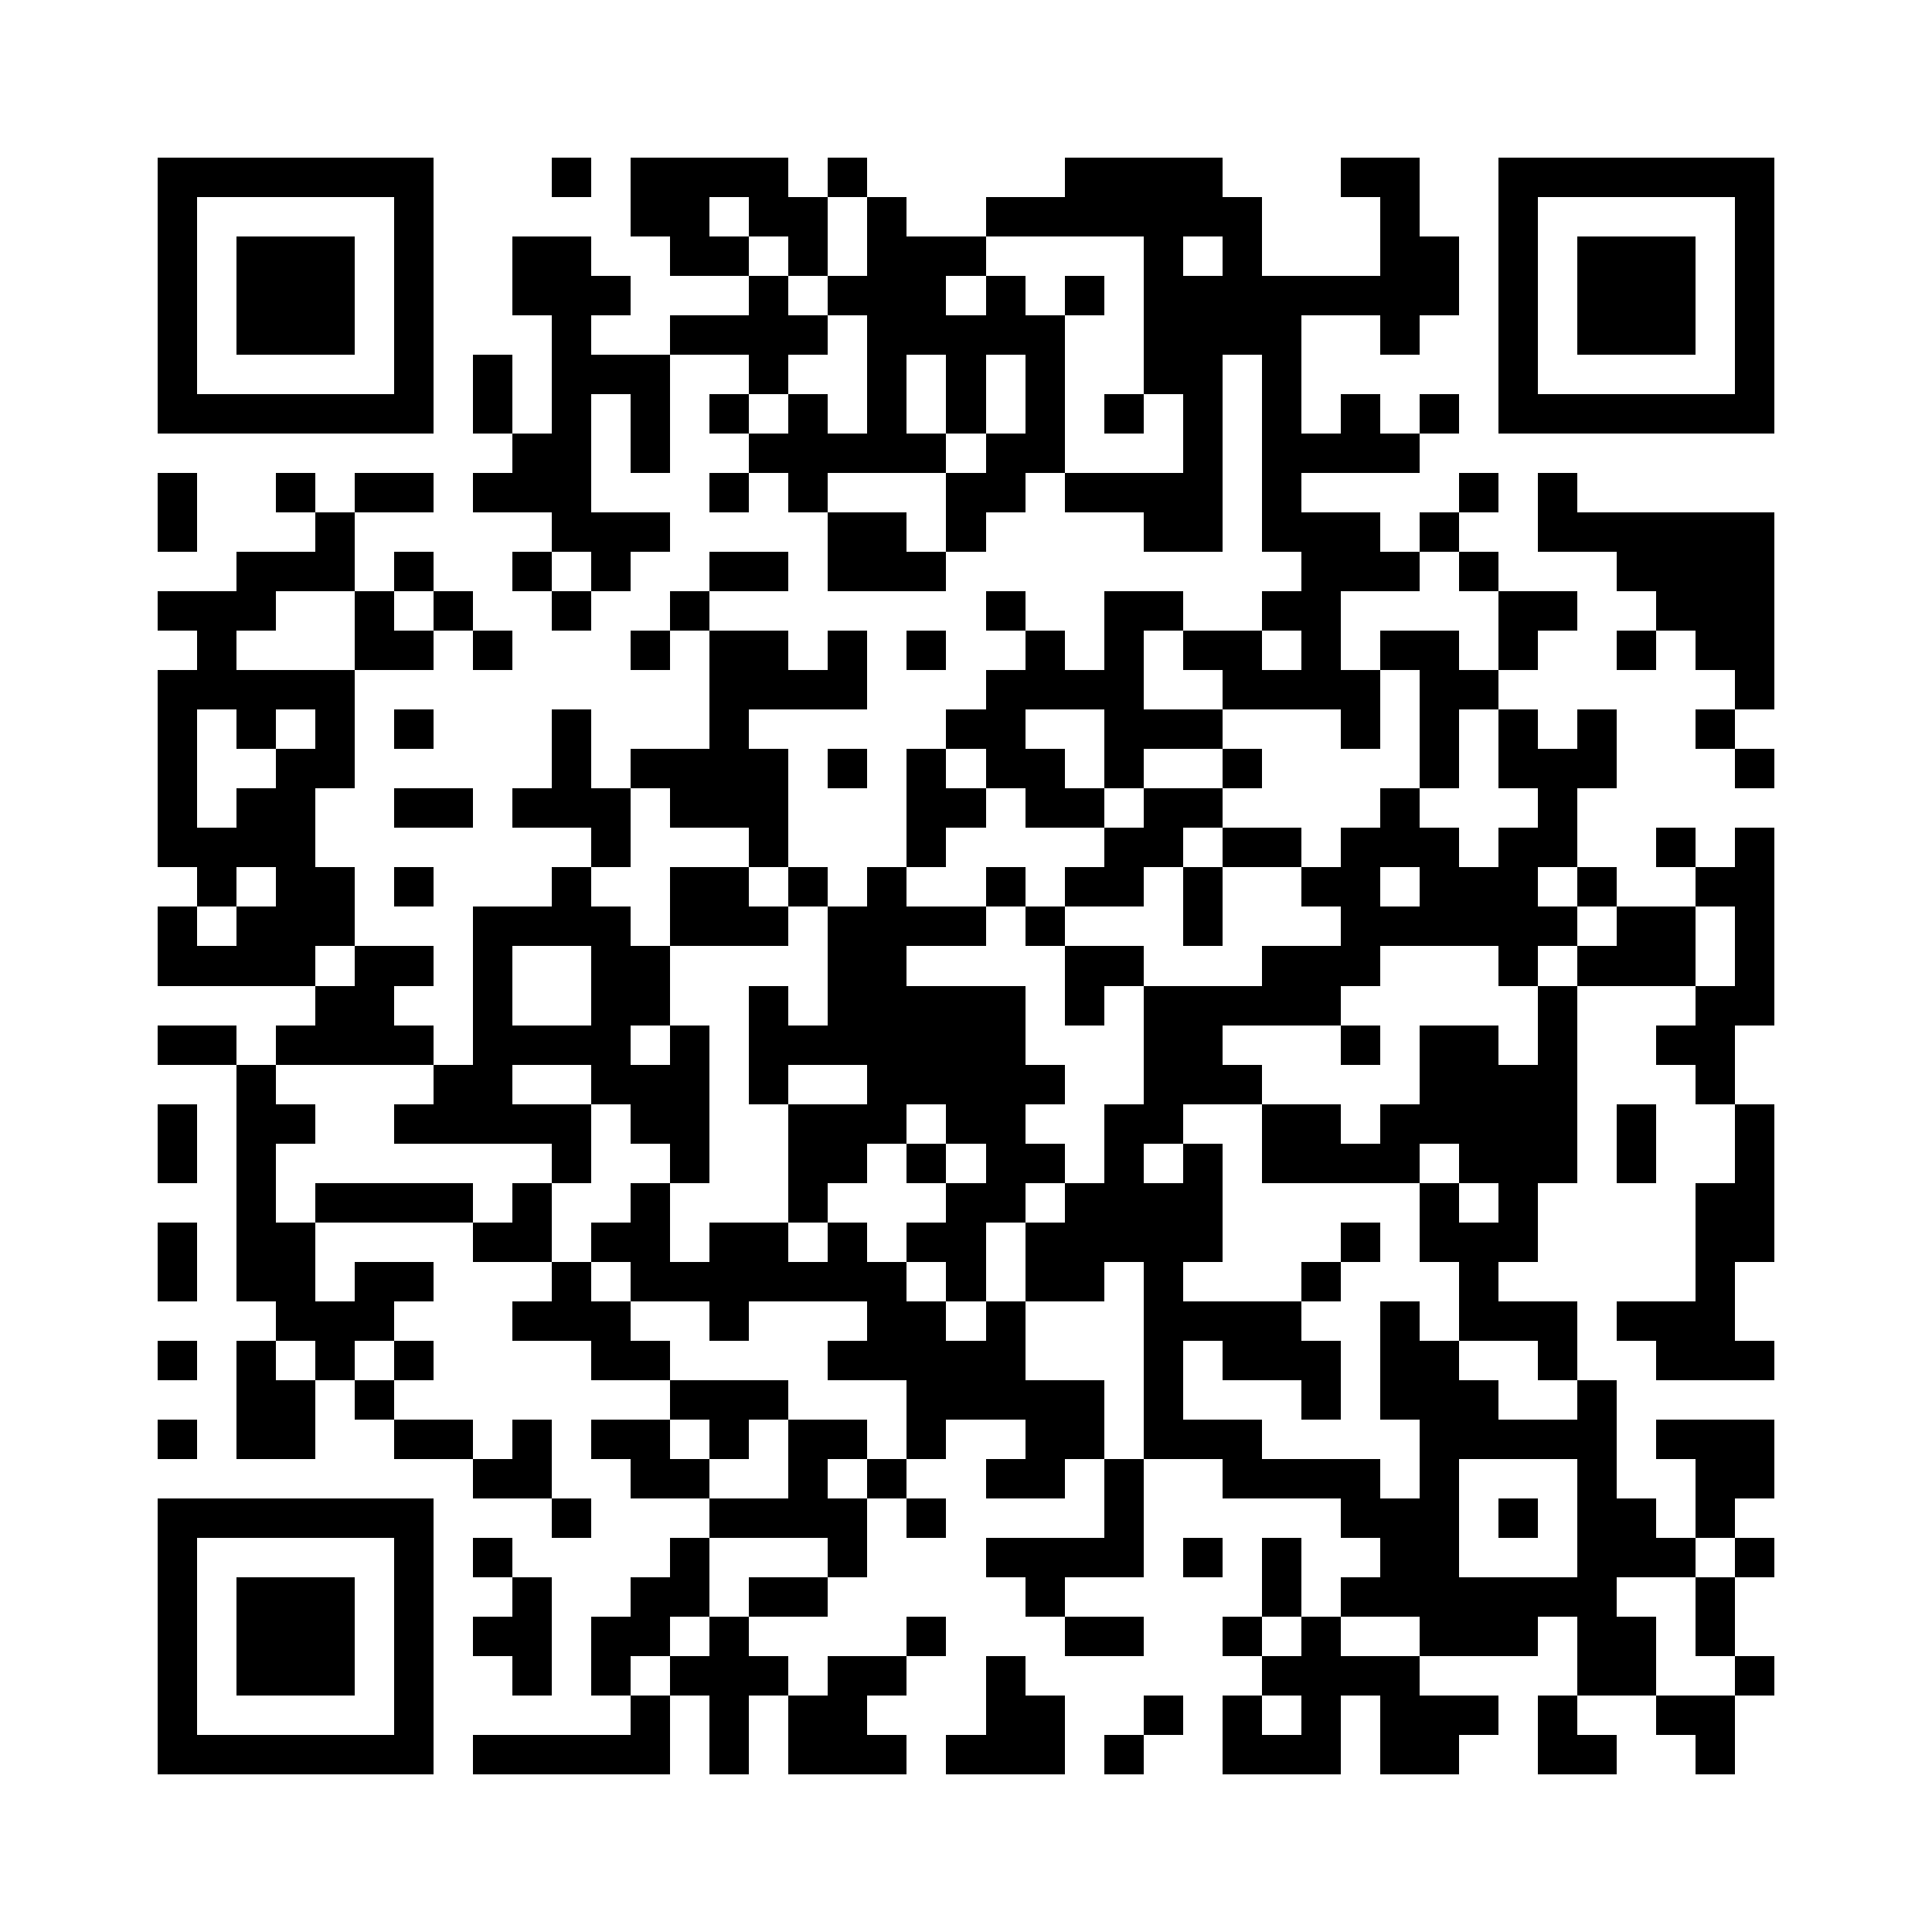
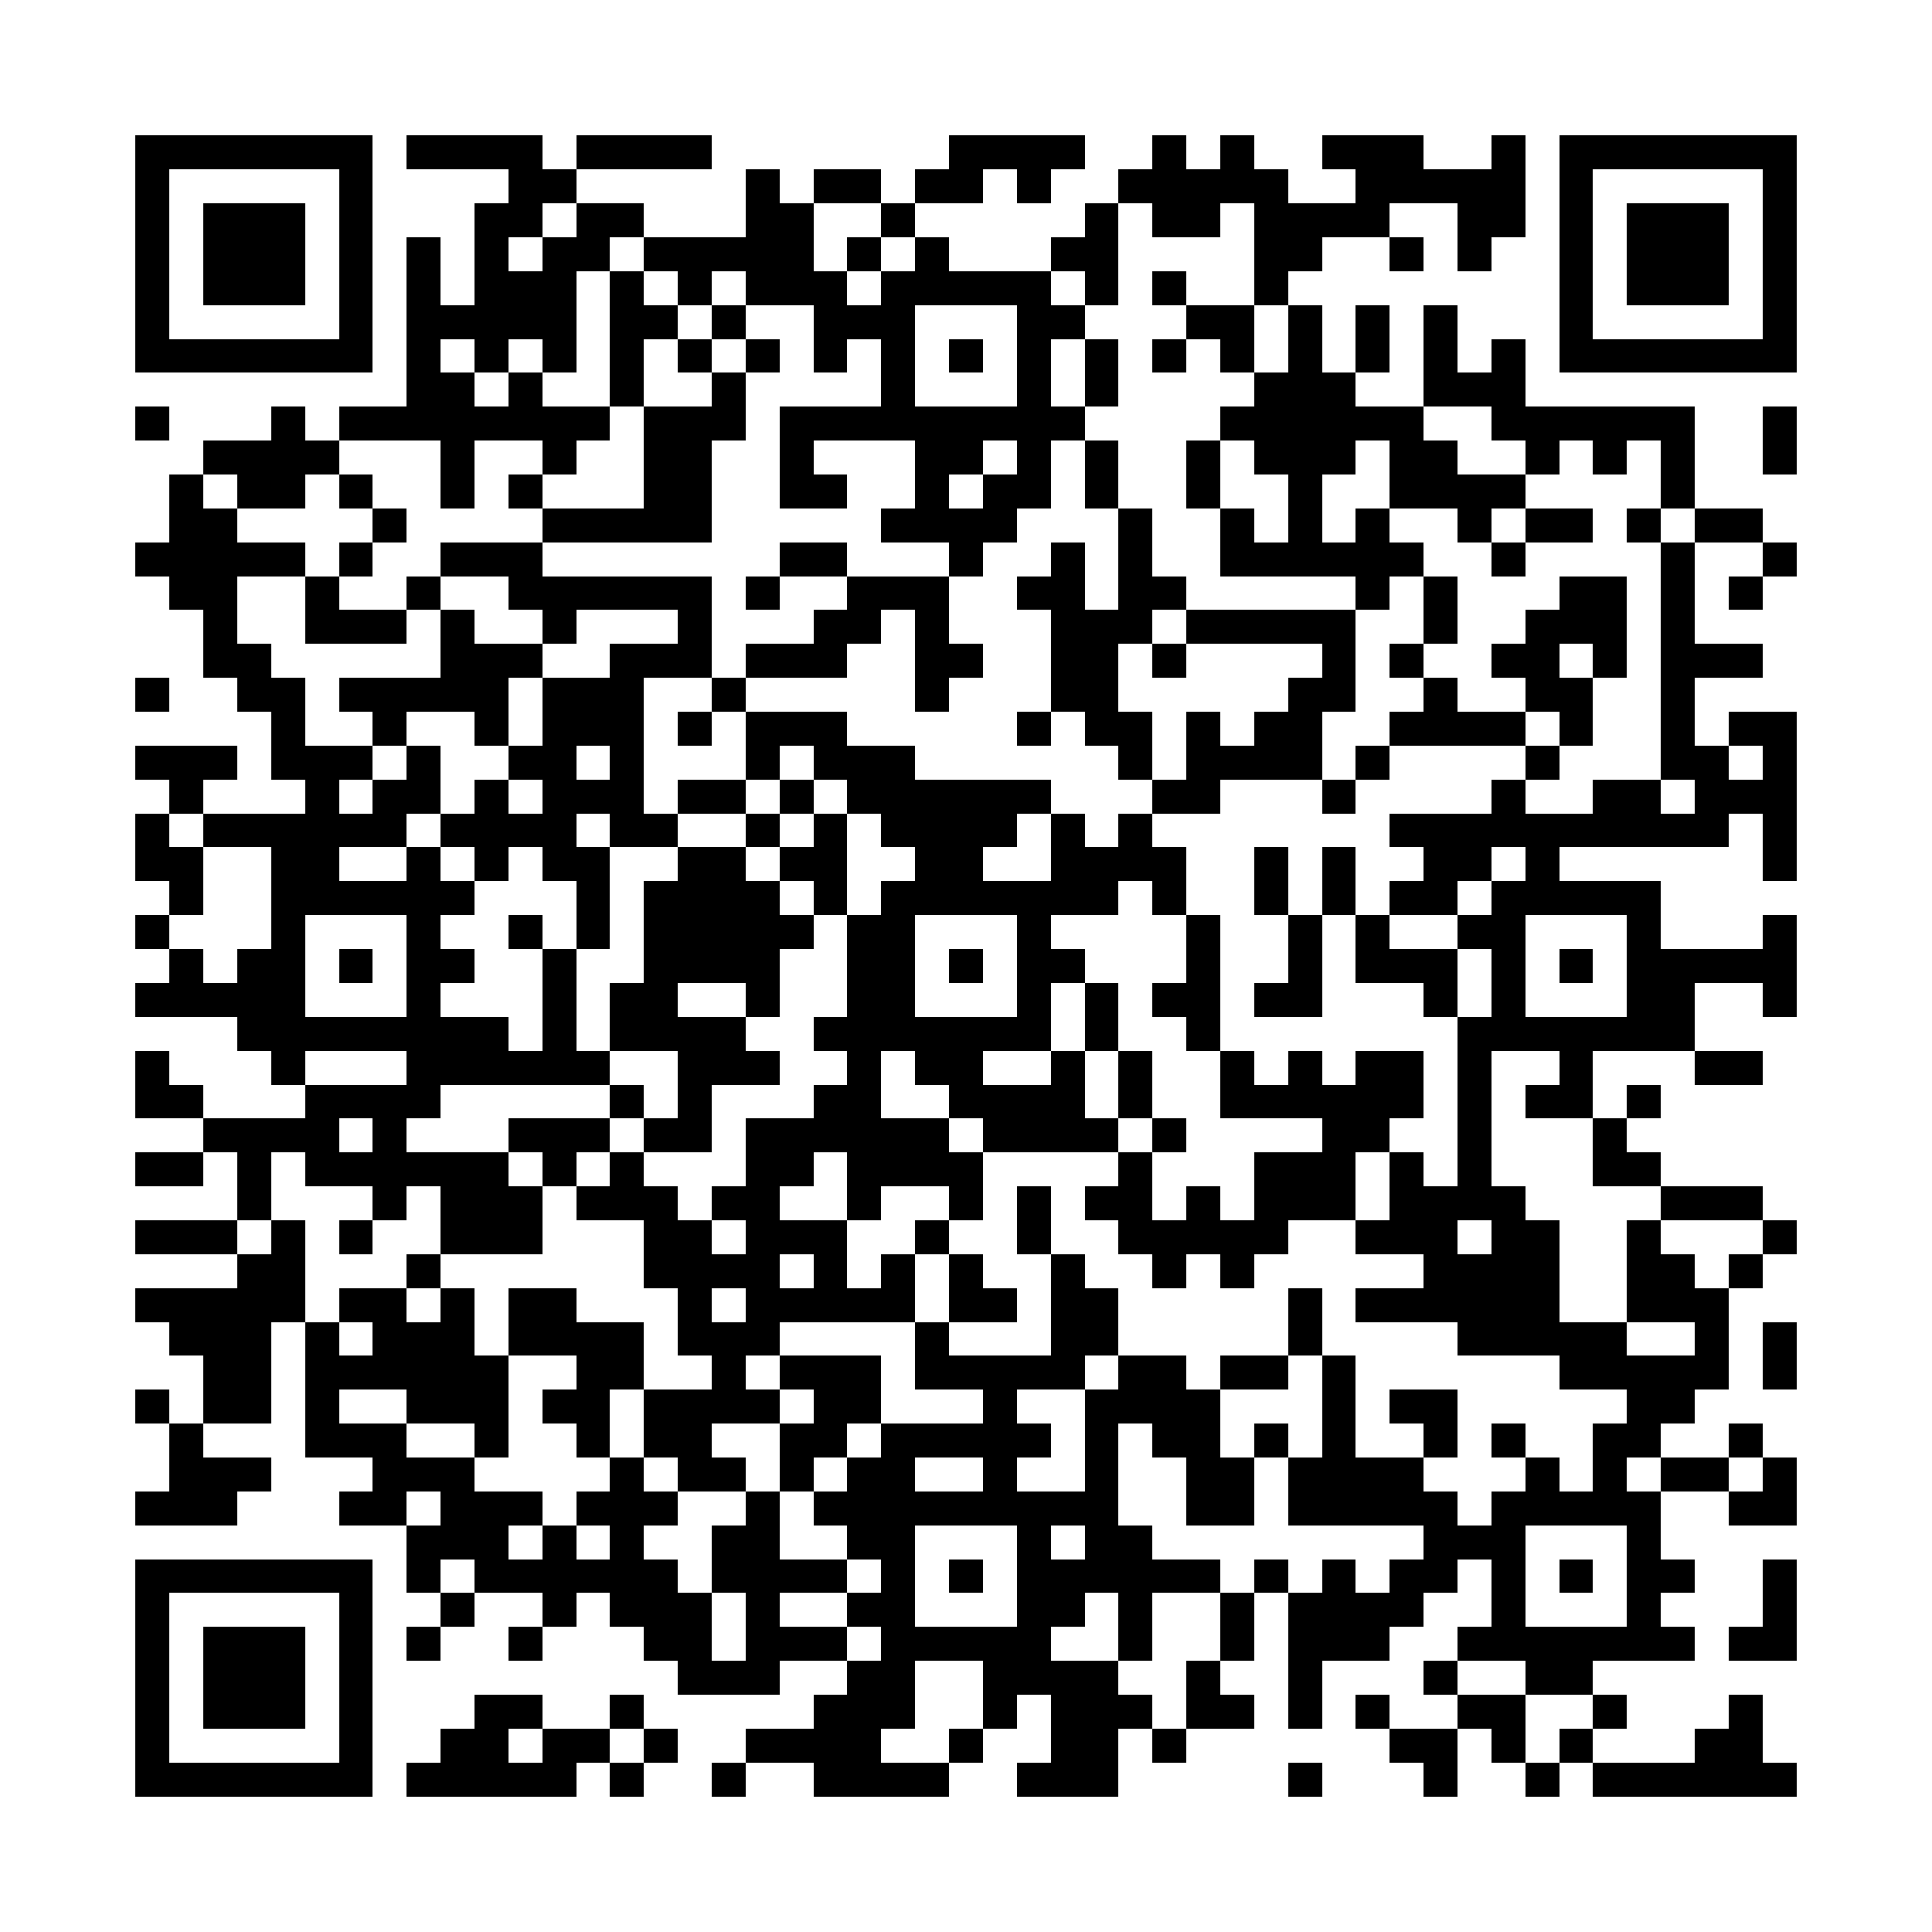
- <svg xmlns="http://www.w3.org/2000/svg" width="264" height="264" viewBox="0 0 49 49" shape-rendering="crispEdges">
-   <path fill="#ffffff" d="M0 0h49v49H0z" />
-   <path stroke="#000000" d="M4 4.5h7m3 0h1m1 0h4m1 0h1m5 0h4m3 0h2m2 0h7M4 5.5h1m5 0h1m5 0h2m1 0h2m1 0h1m2 0h7m3 0h1m2 0h1m5 0h1M4 6.5h1m1 0h3m1 0h1m2 0h2m2 0h2m1 0h1m1 0h3m4 0h1m1 0h1m3 0h2m1 0h1m1 0h3m1 0h1M4 7.5h1m1 0h3m1 0h1m2 0h3m3 0h1m1 0h3m1 0h1m1 0h1m1 0h8m1 0h1m1 0h3m1 0h1M4 8.5h1m1 0h3m1 0h1m3 0h1m2 0h4m1 0h5m2 0h4m2 0h1m2 0h1m1 0h3m1 0h1M4 9.5h1m5 0h1m1 0h1m1 0h3m2 0h1m2 0h1m1 0h1m1 0h1m2 0h2m1 0h1m5 0h1m5 0h1M4 10.5h7m1 0h1m1 0h1m1 0h1m1 0h1m1 0h1m1 0h1m1 0h1m1 0h1m1 0h1m1 0h1m1 0h1m1 0h1m1 0h1m1 0h7M13 11.5h2m1 0h1m2 0h5m1 0h2m3 0h1m1 0h4M4 12.5h1m2 0h1m1 0h2m1 0h3m3 0h1m1 0h1m3 0h2m1 0h4m1 0h1m4 0h1m1 0h1M4 13.5h1m3 0h1m5 0h3m4 0h2m1 0h1m4 0h2m1 0h3m1 0h1m2 0h6M6 14.5h3m1 0h1m2 0h1m1 0h1m2 0h2m1 0h3m9 0h3m1 0h1m3 0h4M4 15.5h3m2 0h1m1 0h1m2 0h1m2 0h1m7 0h1m2 0h2m2 0h2m4 0h2m2 0h3M5 16.5h1m3 0h2m1 0h1m3 0h1m1 0h2m1 0h1m1 0h1m2 0h1m1 0h1m1 0h2m1 0h1m1 0h2m1 0h1m2 0h1m1 0h2M4 17.5h5m9 0h4m3 0h4m2 0h4m1 0h2m6 0h1M4 18.5h1m1 0h1m1 0h1m1 0h1m3 0h1m3 0h1m5 0h2m2 0h3m3 0h1m1 0h1m1 0h1m1 0h1m2 0h1M4 19.5h1m2 0h2m5 0h1m1 0h4m1 0h1m1 0h1m1 0h2m1 0h1m2 0h1m4 0h1m1 0h3m3 0h1M4 20.5h1m1 0h2m2 0h2m1 0h3m1 0h3m3 0h2m1 0h2m1 0h2m4 0h1m3 0h1M4 21.5h4m7 0h1m3 0h1m3 0h1m4 0h2m1 0h2m1 0h3m1 0h2m2 0h1m1 0h1M5 22.5h1m1 0h2m1 0h1m3 0h1m2 0h2m1 0h1m1 0h1m2 0h1m1 0h2m1 0h1m2 0h2m1 0h3m1 0h1m2 0h2M4 23.5h1m1 0h3m3 0h4m1 0h3m1 0h4m1 0h1m3 0h1m3 0h6m1 0h2m1 0h1M4 24.5h4m1 0h2m1 0h1m2 0h2m4 0h2m4 0h2m3 0h3m3 0h1m1 0h3m1 0h1M8 25.5h2m2 0h1m2 0h2m2 0h1m1 0h5m1 0h1m1 0h5m5 0h1m3 0h2M4 26.5h2m1 0h4m1 0h4m1 0h1m1 0h7m3 0h2m3 0h1m1 0h2m1 0h1m2 0h2M6 27.5h1m4 0h2m2 0h3m1 0h1m2 0h5m2 0h3m4 0h4m3 0h1M4 28.5h1m1 0h2m2 0h5m1 0h2m2 0h3m1 0h2m2 0h2m2 0h2m1 0h5m1 0h1m2 0h1M4 29.5h1m1 0h1m7 0h1m2 0h1m2 0h2m1 0h1m1 0h2m1 0h1m1 0h1m1 0h4m1 0h3m1 0h1m2 0h1M6 30.5h1m1 0h4m1 0h1m2 0h1m3 0h1m3 0h2m1 0h4m5 0h1m1 0h1m4 0h2M4 31.5h1m1 0h2m4 0h2m1 0h2m1 0h2m1 0h1m1 0h2m1 0h5m3 0h1m1 0h3m4 0h2M4 32.5h1m1 0h2m1 0h2m3 0h1m1 0h7m1 0h1m1 0h2m1 0h1m3 0h1m3 0h1m5 0h1M7 33.5h3m3 0h3m2 0h1m3 0h2m1 0h1m3 0h4m2 0h1m1 0h3m1 0h3M4 34.5h1m1 0h1m1 0h1m1 0h1m4 0h2m4 0h5m3 0h1m1 0h3m1 0h2m2 0h1m2 0h3M6 35.5h2m1 0h1m7 0h3m3 0h5m1 0h1m3 0h1m1 0h3m2 0h1M4 36.5h1m1 0h2m2 0h2m1 0h1m1 0h2m1 0h1m1 0h2m1 0h1m2 0h2m1 0h3m4 0h5m1 0h3M12 37.5h2m2 0h2m2 0h1m1 0h1m2 0h2m1 0h1m2 0h4m1 0h1m3 0h1m2 0h2M4 38.5h7m3 0h1m3 0h4m1 0h1m4 0h1m5 0h3m1 0h1m1 0h2m1 0h1M4 39.5h1m5 0h1m1 0h1m4 0h1m3 0h1m3 0h4m1 0h1m1 0h1m2 0h2m3 0h3m1 0h1M4 40.5h1m1 0h3m1 0h1m2 0h1m2 0h2m1 0h2m5 0h1m5 0h1m1 0h7m2 0h1M4 41.5h1m1 0h3m1 0h1m1 0h2m1 0h2m1 0h1m4 0h1m3 0h2m2 0h1m1 0h1m2 0h3m1 0h2m1 0h1M4 42.5h1m1 0h3m1 0h1m2 0h1m1 0h1m1 0h3m1 0h2m2 0h1m6 0h4m4 0h2m2 0h1M4 43.5h1m5 0h1m5 0h1m1 0h1m1 0h2m3 0h2m2 0h1m1 0h1m1 0h1m1 0h3m1 0h1m2 0h2M4 44.5h7m1 0h5m1 0h1m1 0h3m1 0h3m1 0h1m2 0h3m1 0h2m2 0h2m2 0h1" />
+ <svg xmlns="http://www.w3.org/2000/svg" width="264" height="264" viewBox="0 0 57 57" shape-rendering="crispEdges">
+   <path fill="#ffffff" d="M0 0h57v57H0z" />
+   <path stroke="#000000" d="M4 4.5h7m1 0h4m1 0h4m7 0h4m2 0h1m1 0h1m2 0h3m2 0h1m1 0h7M4 5.5h1m5 0h1m4 0h2m5 0h1m1 0h2m1 0h2m1 0h1m2 0h5m2 0h5m1 0h1m5 0h1M4 6.5h1m1 0h3m1 0h1m3 0h2m1 0h2m3 0h2m2 0h1m5 0h1m1 0h2m1 0h4m2 0h2m1 0h1m1 0h3m1 0h1M4 7.5h1m1 0h3m1 0h1m1 0h1m1 0h1m1 0h2m1 0h5m1 0h1m1 0h1m3 0h2m4 0h2m2 0h1m1 0h1m2 0h1m1 0h3m1 0h1M4 8.5h1m1 0h3m1 0h1m1 0h1m1 0h3m1 0h1m1 0h1m1 0h3m1 0h5m1 0h1m1 0h1m2 0h1m8 0h1m1 0h3m1 0h1M4 9.5h1m5 0h1m1 0h5m1 0h2m1 0h1m2 0h3m3 0h2m3 0h2m1 0h1m1 0h1m1 0h1m3 0h1m5 0h1M4 10.5h7m1 0h1m1 0h1m1 0h1m1 0h1m1 0h1m1 0h1m1 0h1m1 0h1m1 0h1m1 0h1m1 0h1m1 0h1m1 0h1m1 0h1m1 0h1m1 0h1m1 0h1m1 0h7M12 11.5h2m1 0h1m2 0h1m2 0h1m4 0h1m3 0h1m1 0h1m4 0h3m2 0h3M4 12.5h1m3 0h1m1 0h8m1 0h3m1 0h9m4 0h6m2 0h6m2 0h1M6 13.5h4m3 0h1m2 0h1m2 0h2m2 0h1m3 0h2m1 0h1m1 0h1m2 0h1m1 0h3m1 0h2m2 0h1m1 0h1m1 0h1m2 0h1M5 14.5h1m1 0h2m1 0h1m2 0h1m1 0h1m3 0h2m2 0h2m2 0h1m1 0h2m1 0h1m2 0h1m2 0h1m2 0h4m4 0h1M5 15.5h2m4 0h1m4 0h5m5 0h4m3 0h1m2 0h1m1 0h1m1 0h1m2 0h1m1 0h2m1 0h1m1 0h2M4 16.5h5m1 0h1m2 0h3m7 0h2m3 0h1m2 0h1m1 0h1m2 0h6m2 0h1m4 0h1m2 0h1M5 17.5h2m2 0h1m2 0h1m2 0h6m1 0h1m2 0h3m2 0h2m1 0h2m5 0h1m1 0h1m3 0h2m1 0h1m1 0h1M6 18.5h1m2 0h3m1 0h1m2 0h1m3 0h1m3 0h2m1 0h1m3 0h3m1 0h5m2 0h1m2 0h3m1 0h1M6 19.5h2m5 0h3m2 0h3m1 0h3m2 0h2m2 0h2m1 0h1m4 0h1m1 0h1m2 0h2m1 0h1m1 0h3M4 20.5h1m2 0h2m1 0h5m1 0h3m2 0h1m5 0h1m3 0h2m5 0h2m2 0h1m2 0h2m2 0h1M8 21.5h1m2 0h1m2 0h1m1 0h3m1 0h1m1 0h3m5 0h1m1 0h2m1 0h1m1 0h2m2 0h4m1 0h1m2 0h1m1 0h2M4 22.5h3m1 0h3m1 0h1m2 0h2m1 0h1m3 0h1m1 0h3m6 0h1m1 0h4m1 0h1m4 0h1m3 0h2m1 0h1M5 23.5h1m3 0h1m1 0h2m1 0h1m1 0h3m1 0h2m1 0h1m1 0h6m3 0h2m3 0h1m4 0h1m2 0h2m1 0h3M4 24.5h1m1 0h6m1 0h4m1 0h2m2 0h1m1 0h1m1 0h4m1 0h1m1 0h1m7 0h10m1 0h1M4 25.5h2m2 0h2m2 0h1m1 0h1m1 0h2m2 0h2m1 0h2m2 0h2m2 0h4m2 0h1m1 0h1m2 0h2m1 0h1m6 0h1M5 26.5h1m2 0h6m3 0h1m1 0h4m1 0h1m1 0h7m1 0h1m2 0h1m1 0h1m1 0h2m1 0h5M4 27.5h1m3 0h1m3 0h1m2 0h1m1 0h1m1 0h5m1 0h2m3 0h1m4 0h1m2 0h1m1 0h1m2 0h2m3 0h1m3 0h1M5 28.5h1m1 0h2m1 0h1m1 0h2m2 0h1m2 0h4m2 0h2m1 0h1m1 0h2m3 0h1m2 0h1m1 0h3m1 0h1m1 0h1m1 0h5M4 29.5h5m3 0h1m3 0h1m1 0h2m2 0h1m2 0h2m3 0h1m1 0h1m1 0h2m1 0h2m3 0h1m1 0h1m3 0h2m2 0h1M7 30.5h8m1 0h1m1 0h4m2 0h7m1 0h1m2 0h1m7 0h7M4 31.5h1m3 0h1m3 0h6m2 0h3m2 0h1m1 0h2m2 0h1m1 0h1m2 0h1m1 0h1m1 0h2m1 0h1m2 0h1m3 0h2M4 32.5h2m3 0h4m5 0h1m1 0h1m3 0h2m2 0h4m1 0h1m2 0h6m1 0h1m1 0h2m1 0h1M6 33.5h4m1 0h1m3 0h3m1 0h2m1 0h6m1 0h4m1 0h1m4 0h2m2 0h1m3 0h1M4 34.5h2m1 0h1m1 0h6m1 0h1m1 0h1m3 0h2m1 0h4m4 0h1m3 0h3m1 0h1m1 0h1m3 0h2M7 35.5h1m3 0h1m1 0h3m1 0h3m1 0h2m2 0h1m2 0h1m1 0h1m1 0h2m1 0h1m1 0h3m1 0h4m4 0h3M4 36.5h3m1 0h1m1 0h1m2 0h3m3 0h2m1 0h3m2 0h1m2 0h1m2 0h5m2 0h3m1 0h2m2 0h1m3 0h1M7 37.5h2m3 0h1m6 0h4m1 0h1m1 0h1m1 0h1m2 0h1m2 0h1m1 0h1m5 0h4m2 0h2m1 0h1M4 38.5h5m1 0h2m1 0h1m1 0h2m3 0h1m1 0h5m1 0h2m1 0h2m5 0h1m1 0h6m2 0h3M5 39.5h3m1 0h1m1 0h3m1 0h4m1 0h3m4 0h1m3 0h2m5 0h1m4 0h5m2 0h1m1 0h1M6 40.5h2m1 0h6m2 0h2m2 0h1m1 0h3m1 0h5m1 0h2m1 0h2m1 0h1m6 0h5m1 0h1M4 41.5h1m1 0h2m1 0h1m2 0h3m1 0h2m1 0h4m1 0h2m3 0h1m2 0h4m3 0h1m1 0h2m5 0h2M5 42.5h1m3 0h3m2 0h1m2 0h1m1 0h2m2 0h2m1 0h5m1 0h1m1 0h2m1 0h1m1 0h1m2 0h1m1 0h1m2 0h2m2 0h1M5 43.5h3m3 0h3m4 0h1m1 0h2m1 0h1m1 0h2m2 0h1m2 0h1m2 0h2m1 0h4m3 0h1m1 0h1m1 0h2m1 0h1M4 44.5h3m3 0h2m1 0h3m1 0h3m2 0h1m1 0h9m2 0h2m1 0h5m1 0h5m2 0h2M12 45.5h3m1 0h1m1 0h1m2 0h2m2 0h2m3 0h1m1 0h2m8 0h3m3 0h1M4 46.5h7m1 0h1m1 0h6m1 0h4m1 0h1m1 0h1m1 0h6m1 0h1m1 0h1m1 0h2m1 0h1m1 0h1m1 0h2m2 0h1M4 47.5h1m5 0h1m2 0h1m2 0h1m1 0h3m1 0h1m2 0h2m3 0h2m1 0h1m2 0h1m1 0h4m2 0h1m3 0h1m3 0h1M4 48.5h1m1 0h3m1 0h1m1 0h1m2 0h1m3 0h2m1 0h3m1 0h5m2 0h1m2 0h1m1 0h3m2 0h7m1 0h2M4 49.5h1m1 0h3m1 0h1m9 0h3m2 0h2m2 0h4m2 0h1m2 0h1m3 0h1m2 0h2M4 50.5h1m1 0h3m1 0h1m3 0h2m2 0h1m5 0h3m2 0h1m1 0h3m1 0h2m1 0h1m1 0h1m2 0h2m2 0h1m3 0h1M4 51.5h1m5 0h1m2 0h2m1 0h2m1 0h1m2 0h4m2 0h1m2 0h2m1 0h1m6 0h2m1 0h1m1 0h1m3 0h2M4 52.5h7m1 0h5m1 0h1m2 0h1m2 0h4m2 0h3m5 0h1m3 0h1m2 0h1m1 0h6" />
</svg>
